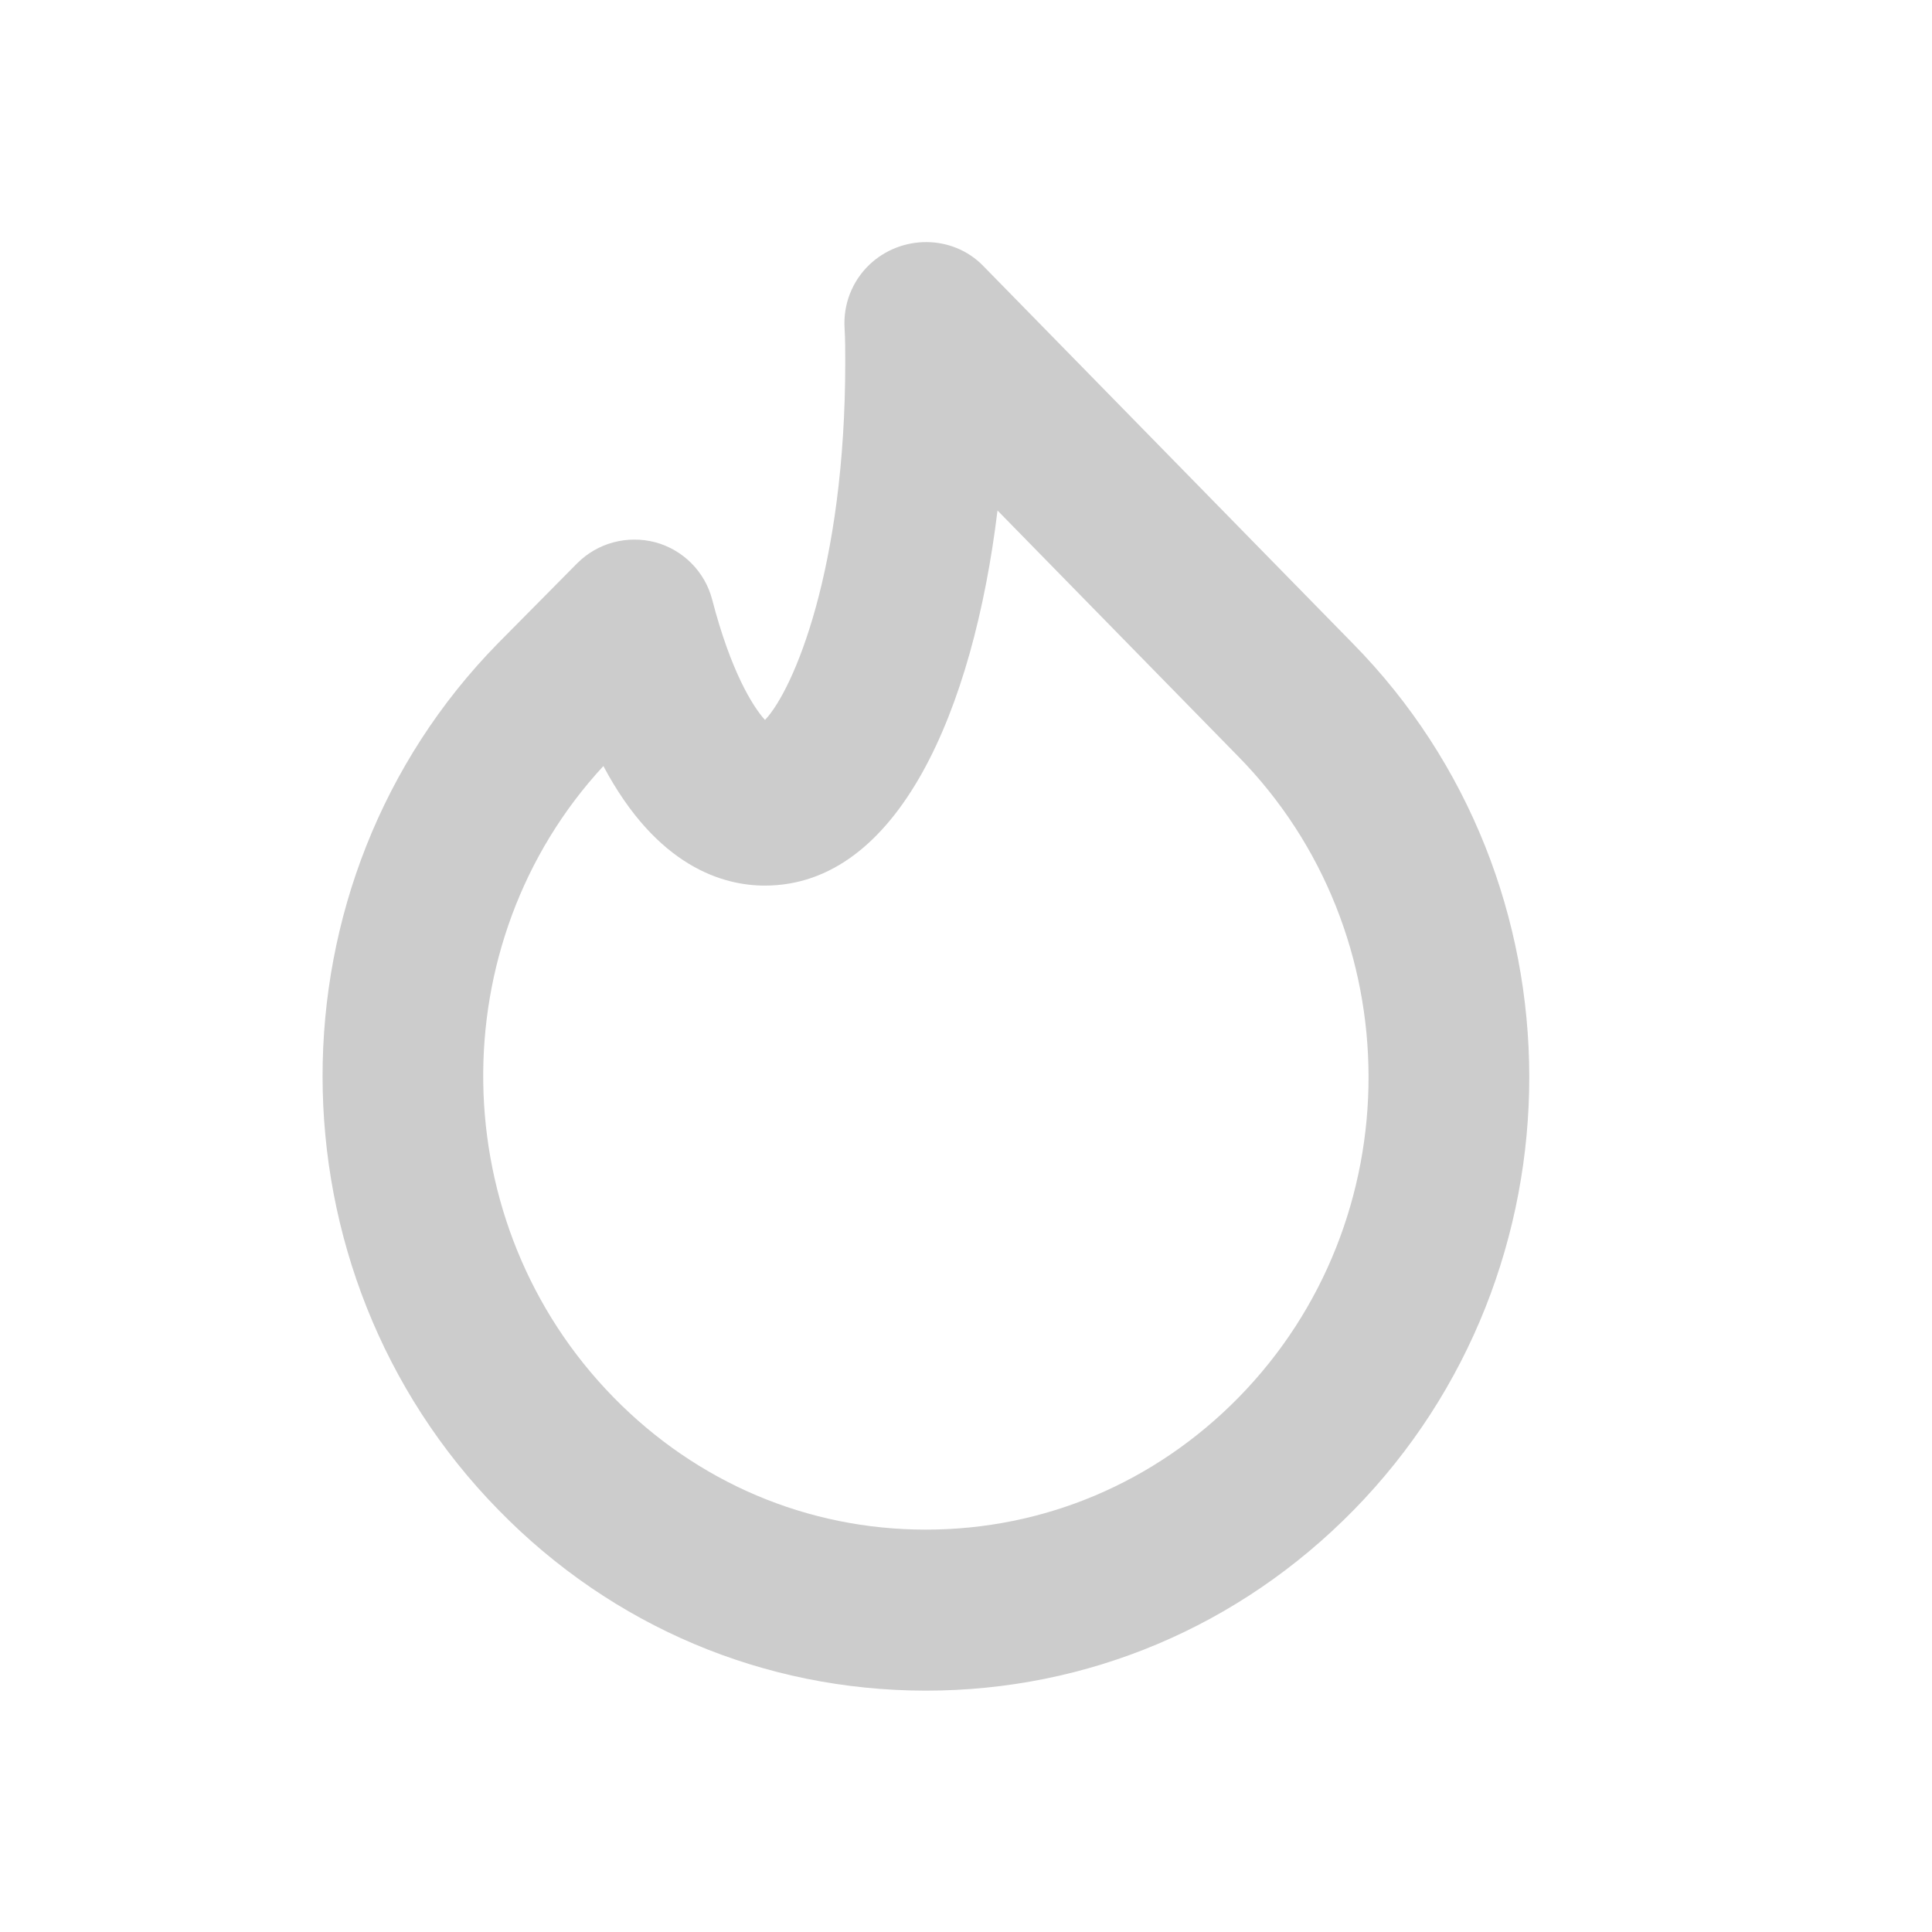
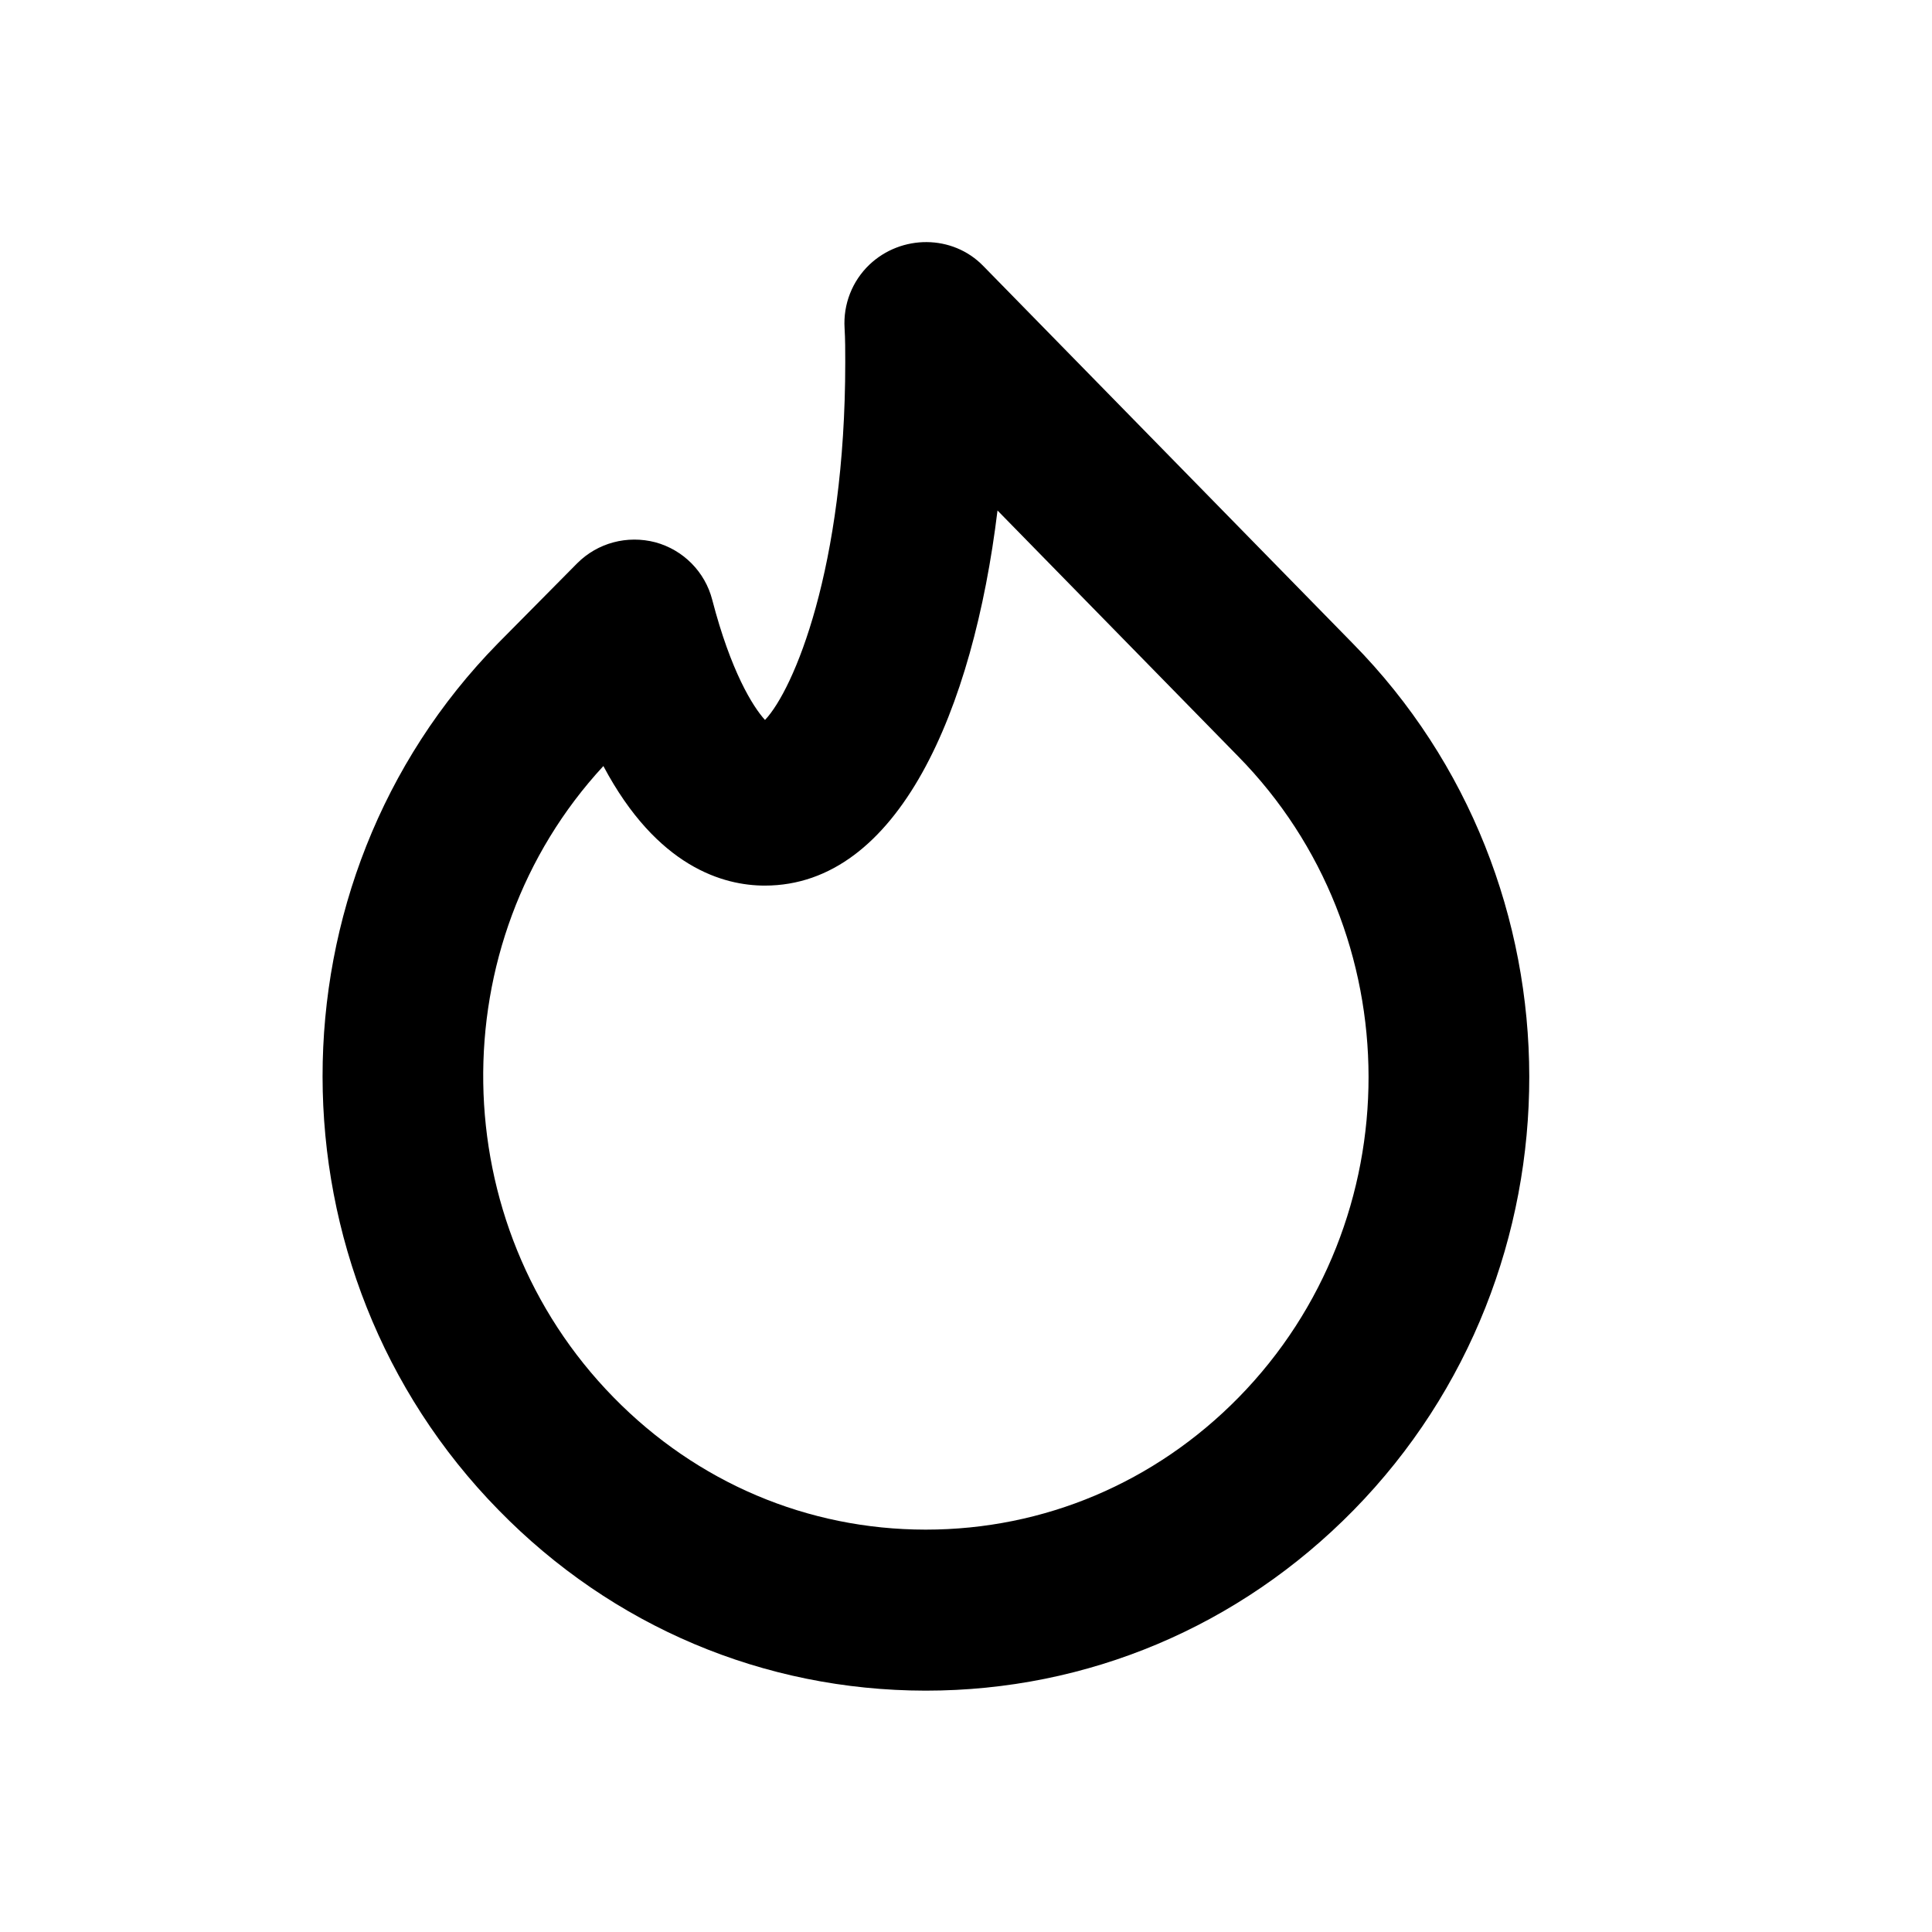
<svg xmlns="http://www.w3.org/2000/svg" width="26" height="26" viewBox="0 0 26 26" fill="none">
-   <g opacity="0.2">
+   <g opacity="1">
    <path fill-rule="evenodd" clip-rule="evenodd" d="M8.12 10.309C5.918 12.692 5.965 16.468 8.259 18.807C9.38 19.952 10.868 20.584 12.454 20.585H12.46C14.049 20.585 15.543 19.953 16.668 18.807C19.004 16.426 19 12.553 16.659 10.175L13.424 6.87C13.097 9.559 12.088 11.918 10.292 11.918C9.741 11.918 8.844 11.673 8.12 10.309ZM12.46 22.752H12.452C10.279 22.749 8.24 21.888 6.711 20.323C3.555 17.105 3.55 11.87 6.702 8.657L7.767 7.581C8.042 7.305 8.441 7.199 8.82 7.298C9.195 7.4 9.488 7.695 9.585 8.072C9.835 9.035 10.131 9.509 10.295 9.689C10.68 9.284 11.375 7.647 11.375 4.877C11.375 4.717 11.375 4.567 11.366 4.416C11.346 4.097 11.468 3.783 11.7 3.562C12.13 3.154 12.819 3.154 13.232 3.579L18.204 8.658C21.368 11.87 21.373 17.105 18.215 20.324C16.678 21.89 14.635 22.752 12.46 22.752Z" fill="black" />
  </g>
</svg>
